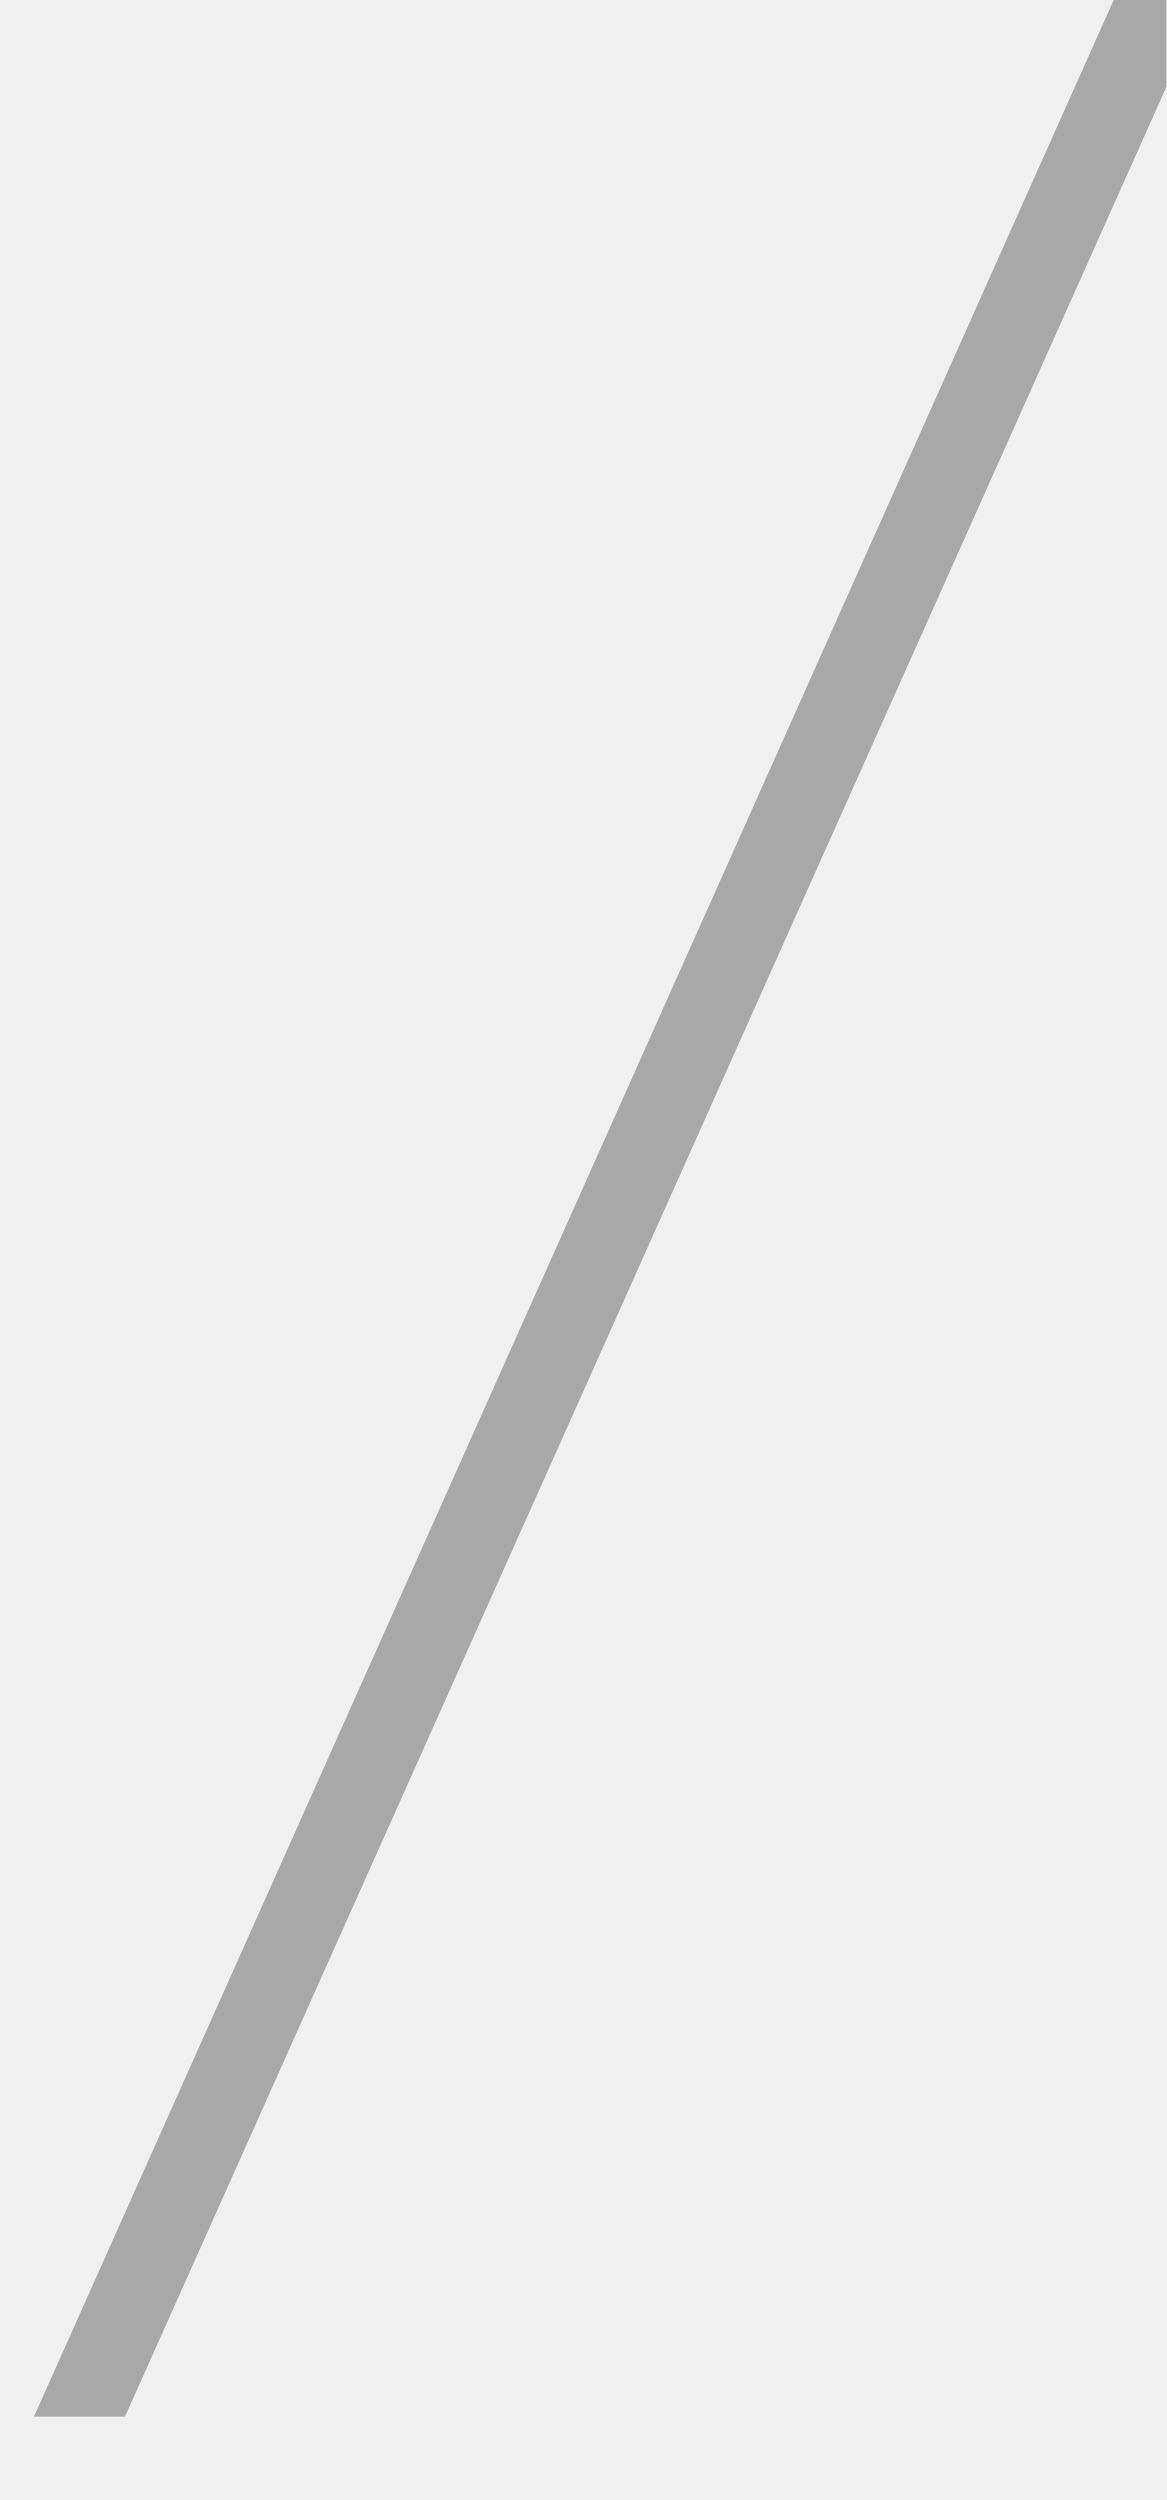
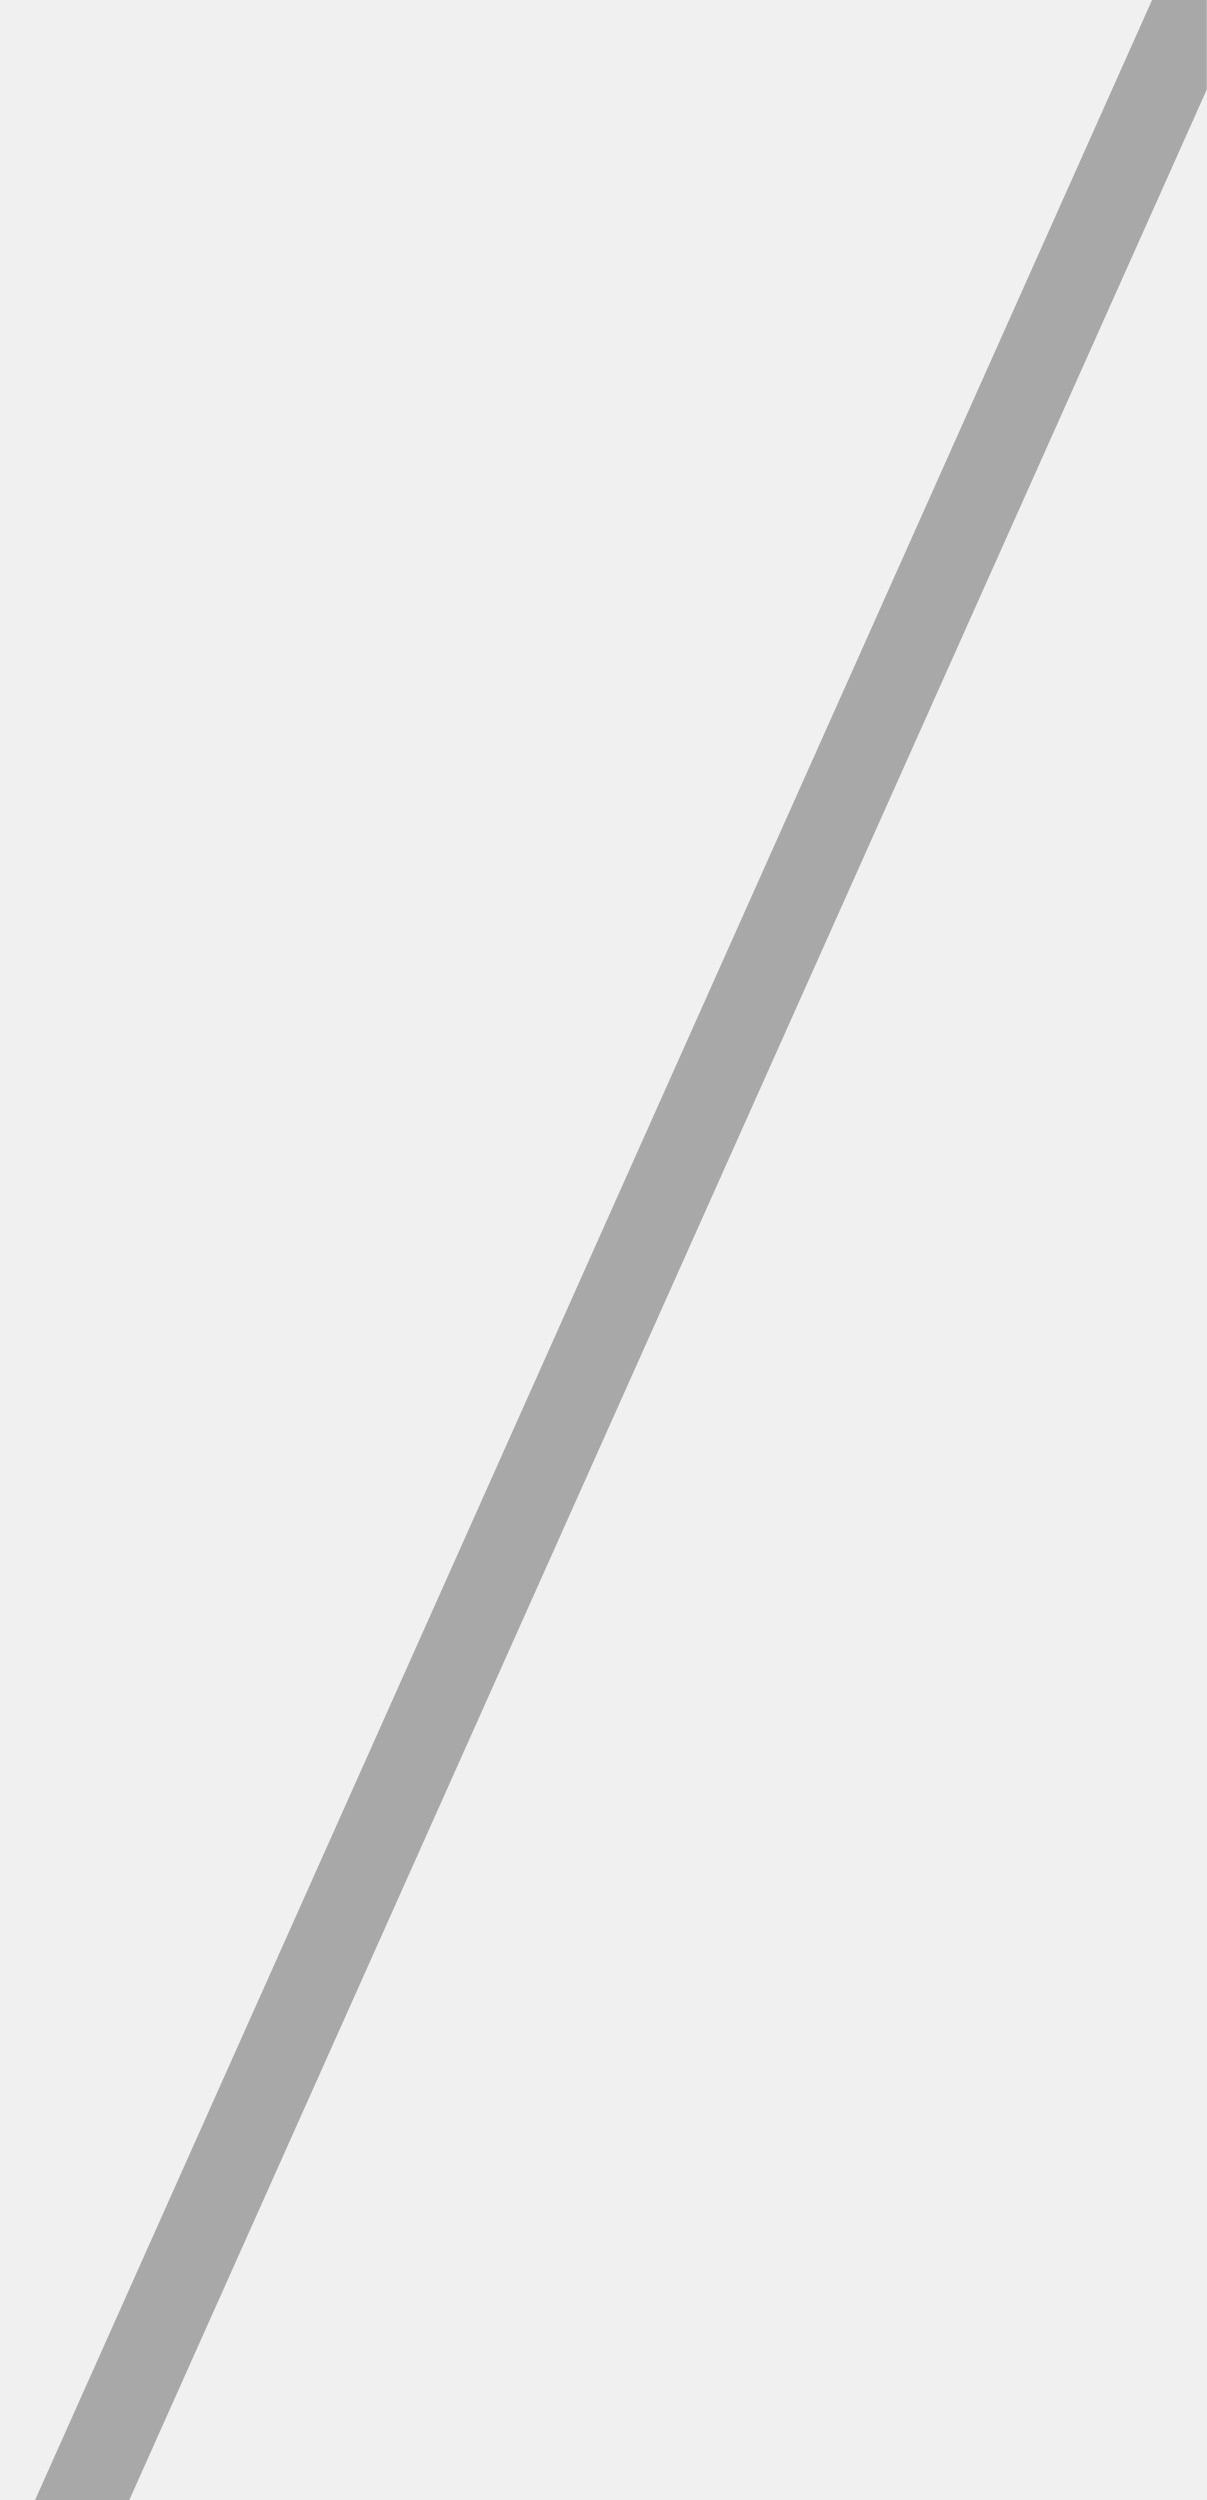
- <svg xmlns="http://www.w3.org/2000/svg" width="14" height="30" viewBox="0 0 14 30" fill="none">
-   <mask id="mask0_362_7" style="mask-type:alpha" maskUnits="userSpaceOnUse" x="0" y="0" width="14" height="30">
-     <rect width="14" height="30" fill="white" />
+ <svg xmlns="http://www.w3.org/2000/svg" width="14" height="29" viewBox="0 0 14 29" fill="none">
+   <mask id="mask0_566_92" style="mask-type:alpha" maskUnits="userSpaceOnUse" x="0" y="0" width="14" height="29">
+     <path d="M14 0H0V29H14V0Z" fill="white" />
  </mask>
-   <g mask="url(#mask0_362_7)">
+   <g mask="url(#mask0_566_92)">
    <path d="M14 0H13.364L0.407 29H1.5L14 1.036V0Z" fill="black" fill-opacity="0.3" />
  </g>
</svg>
